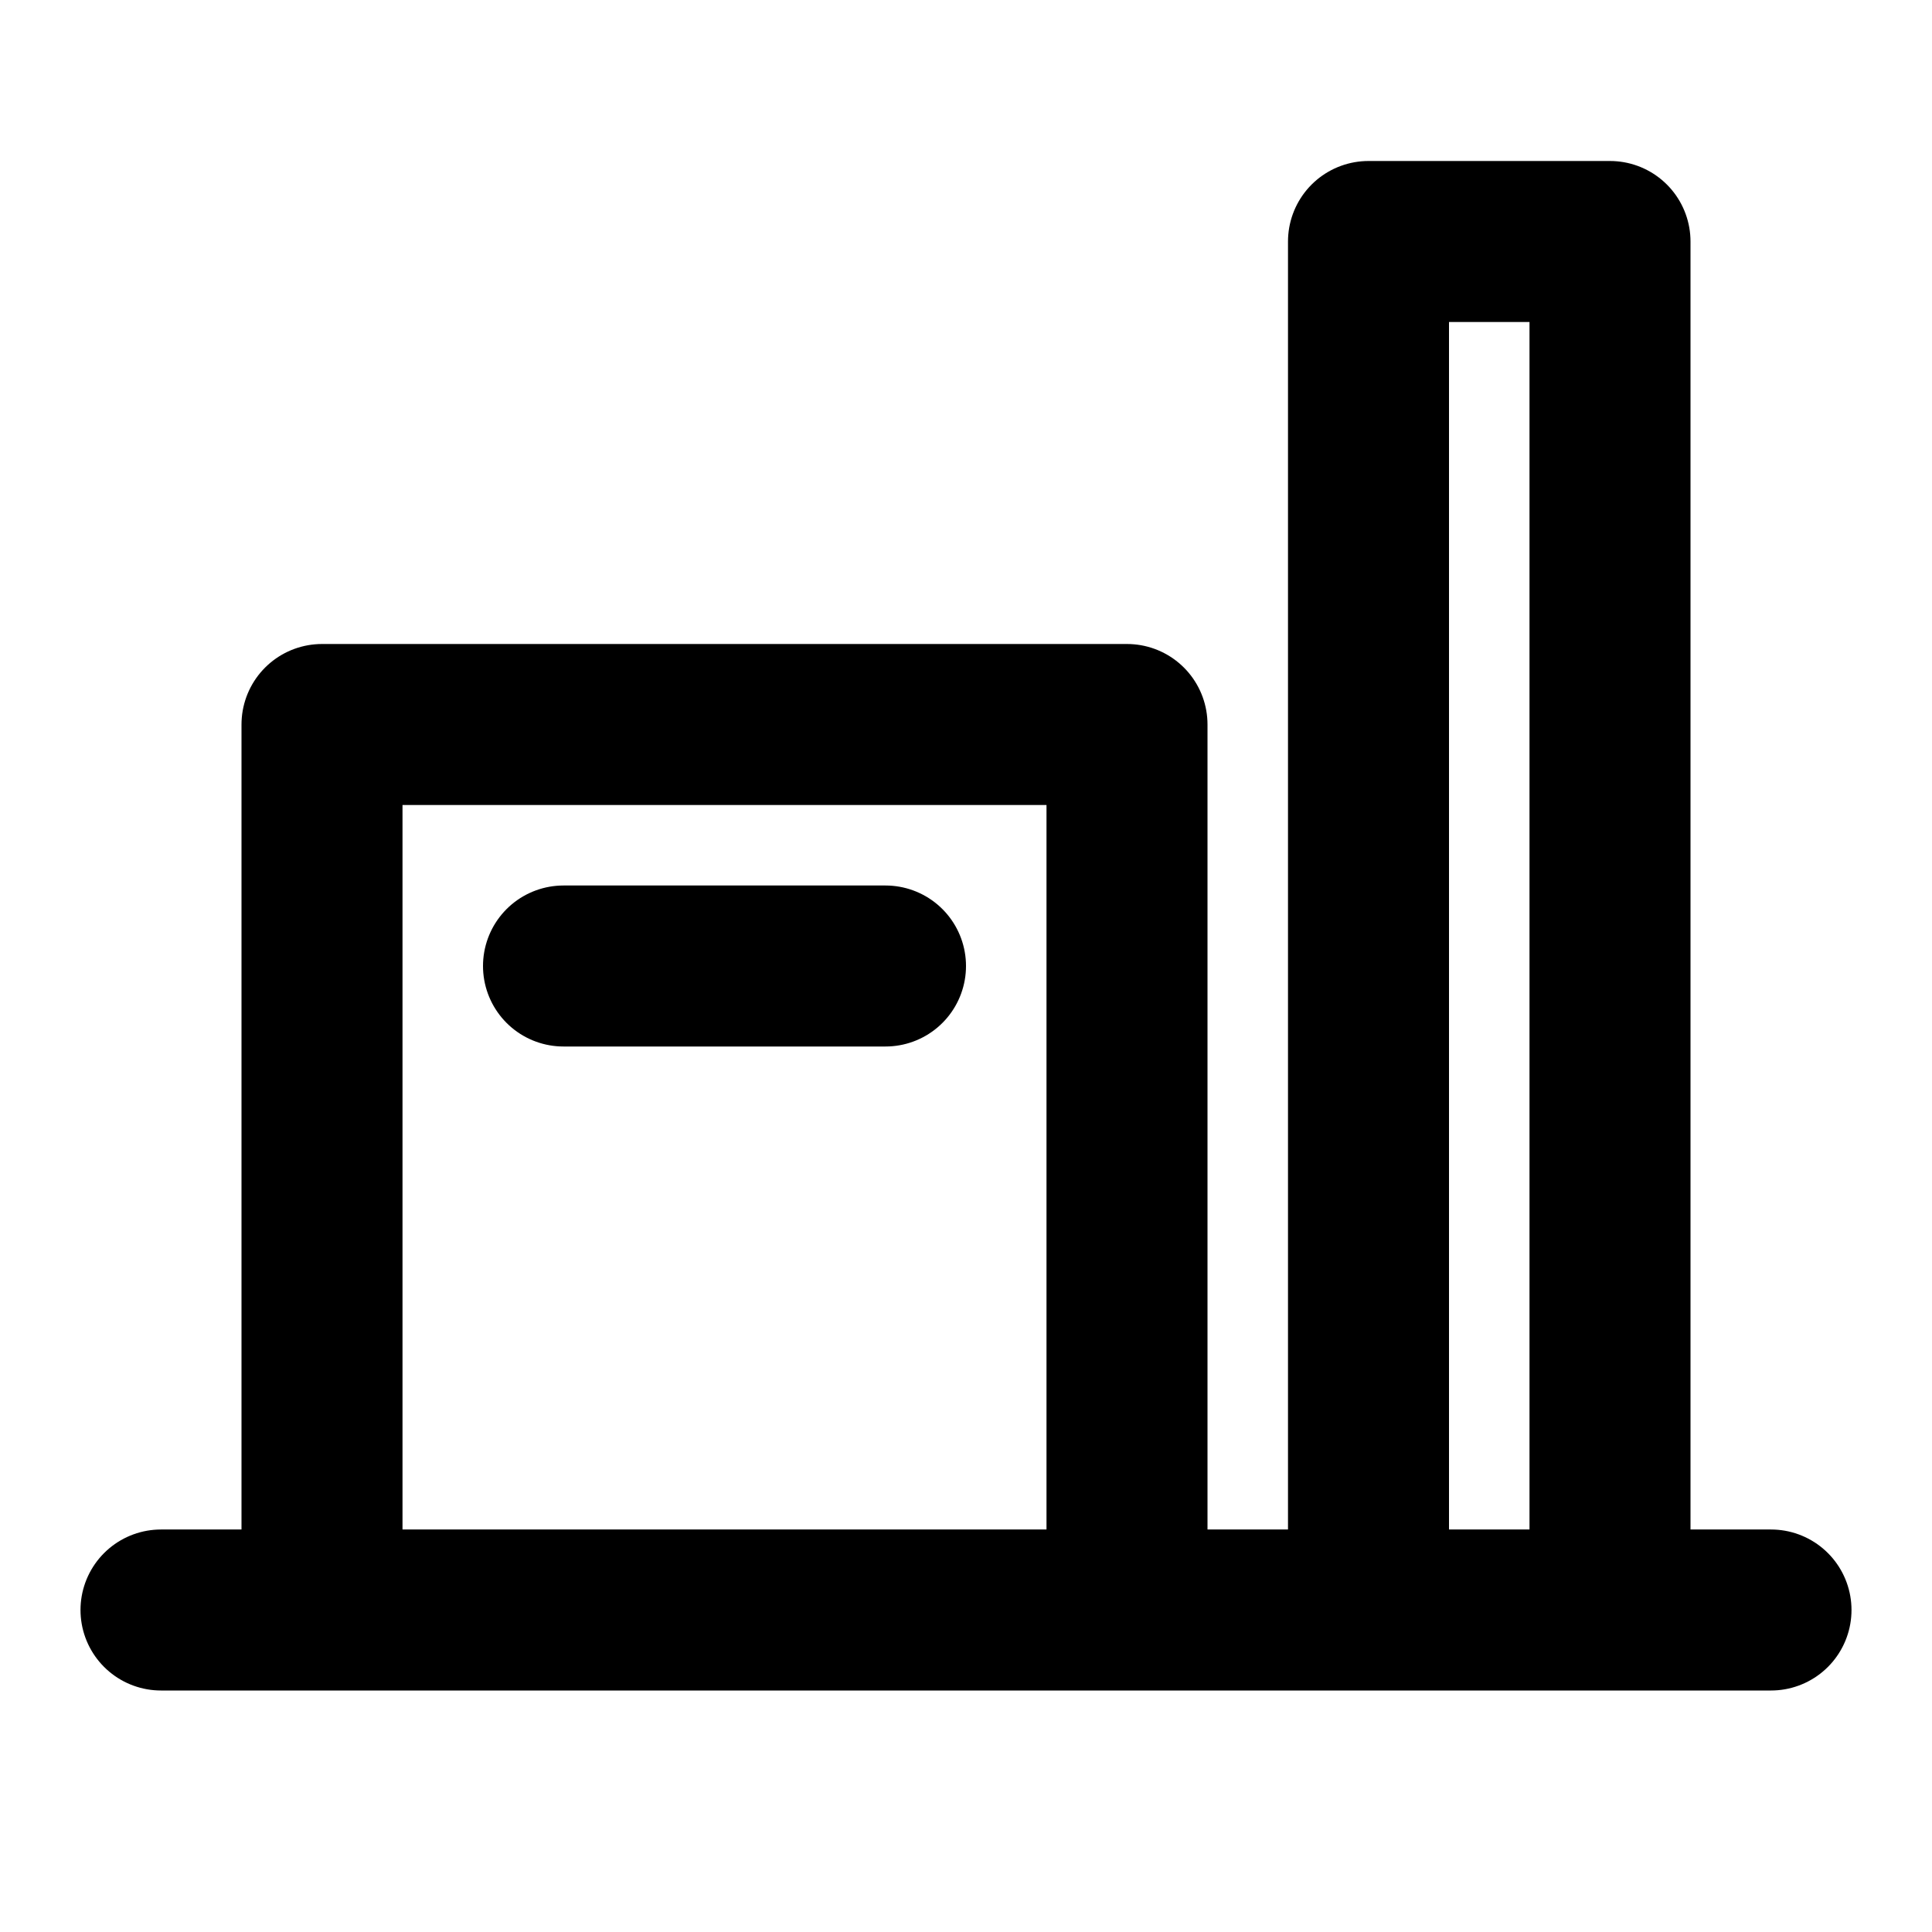
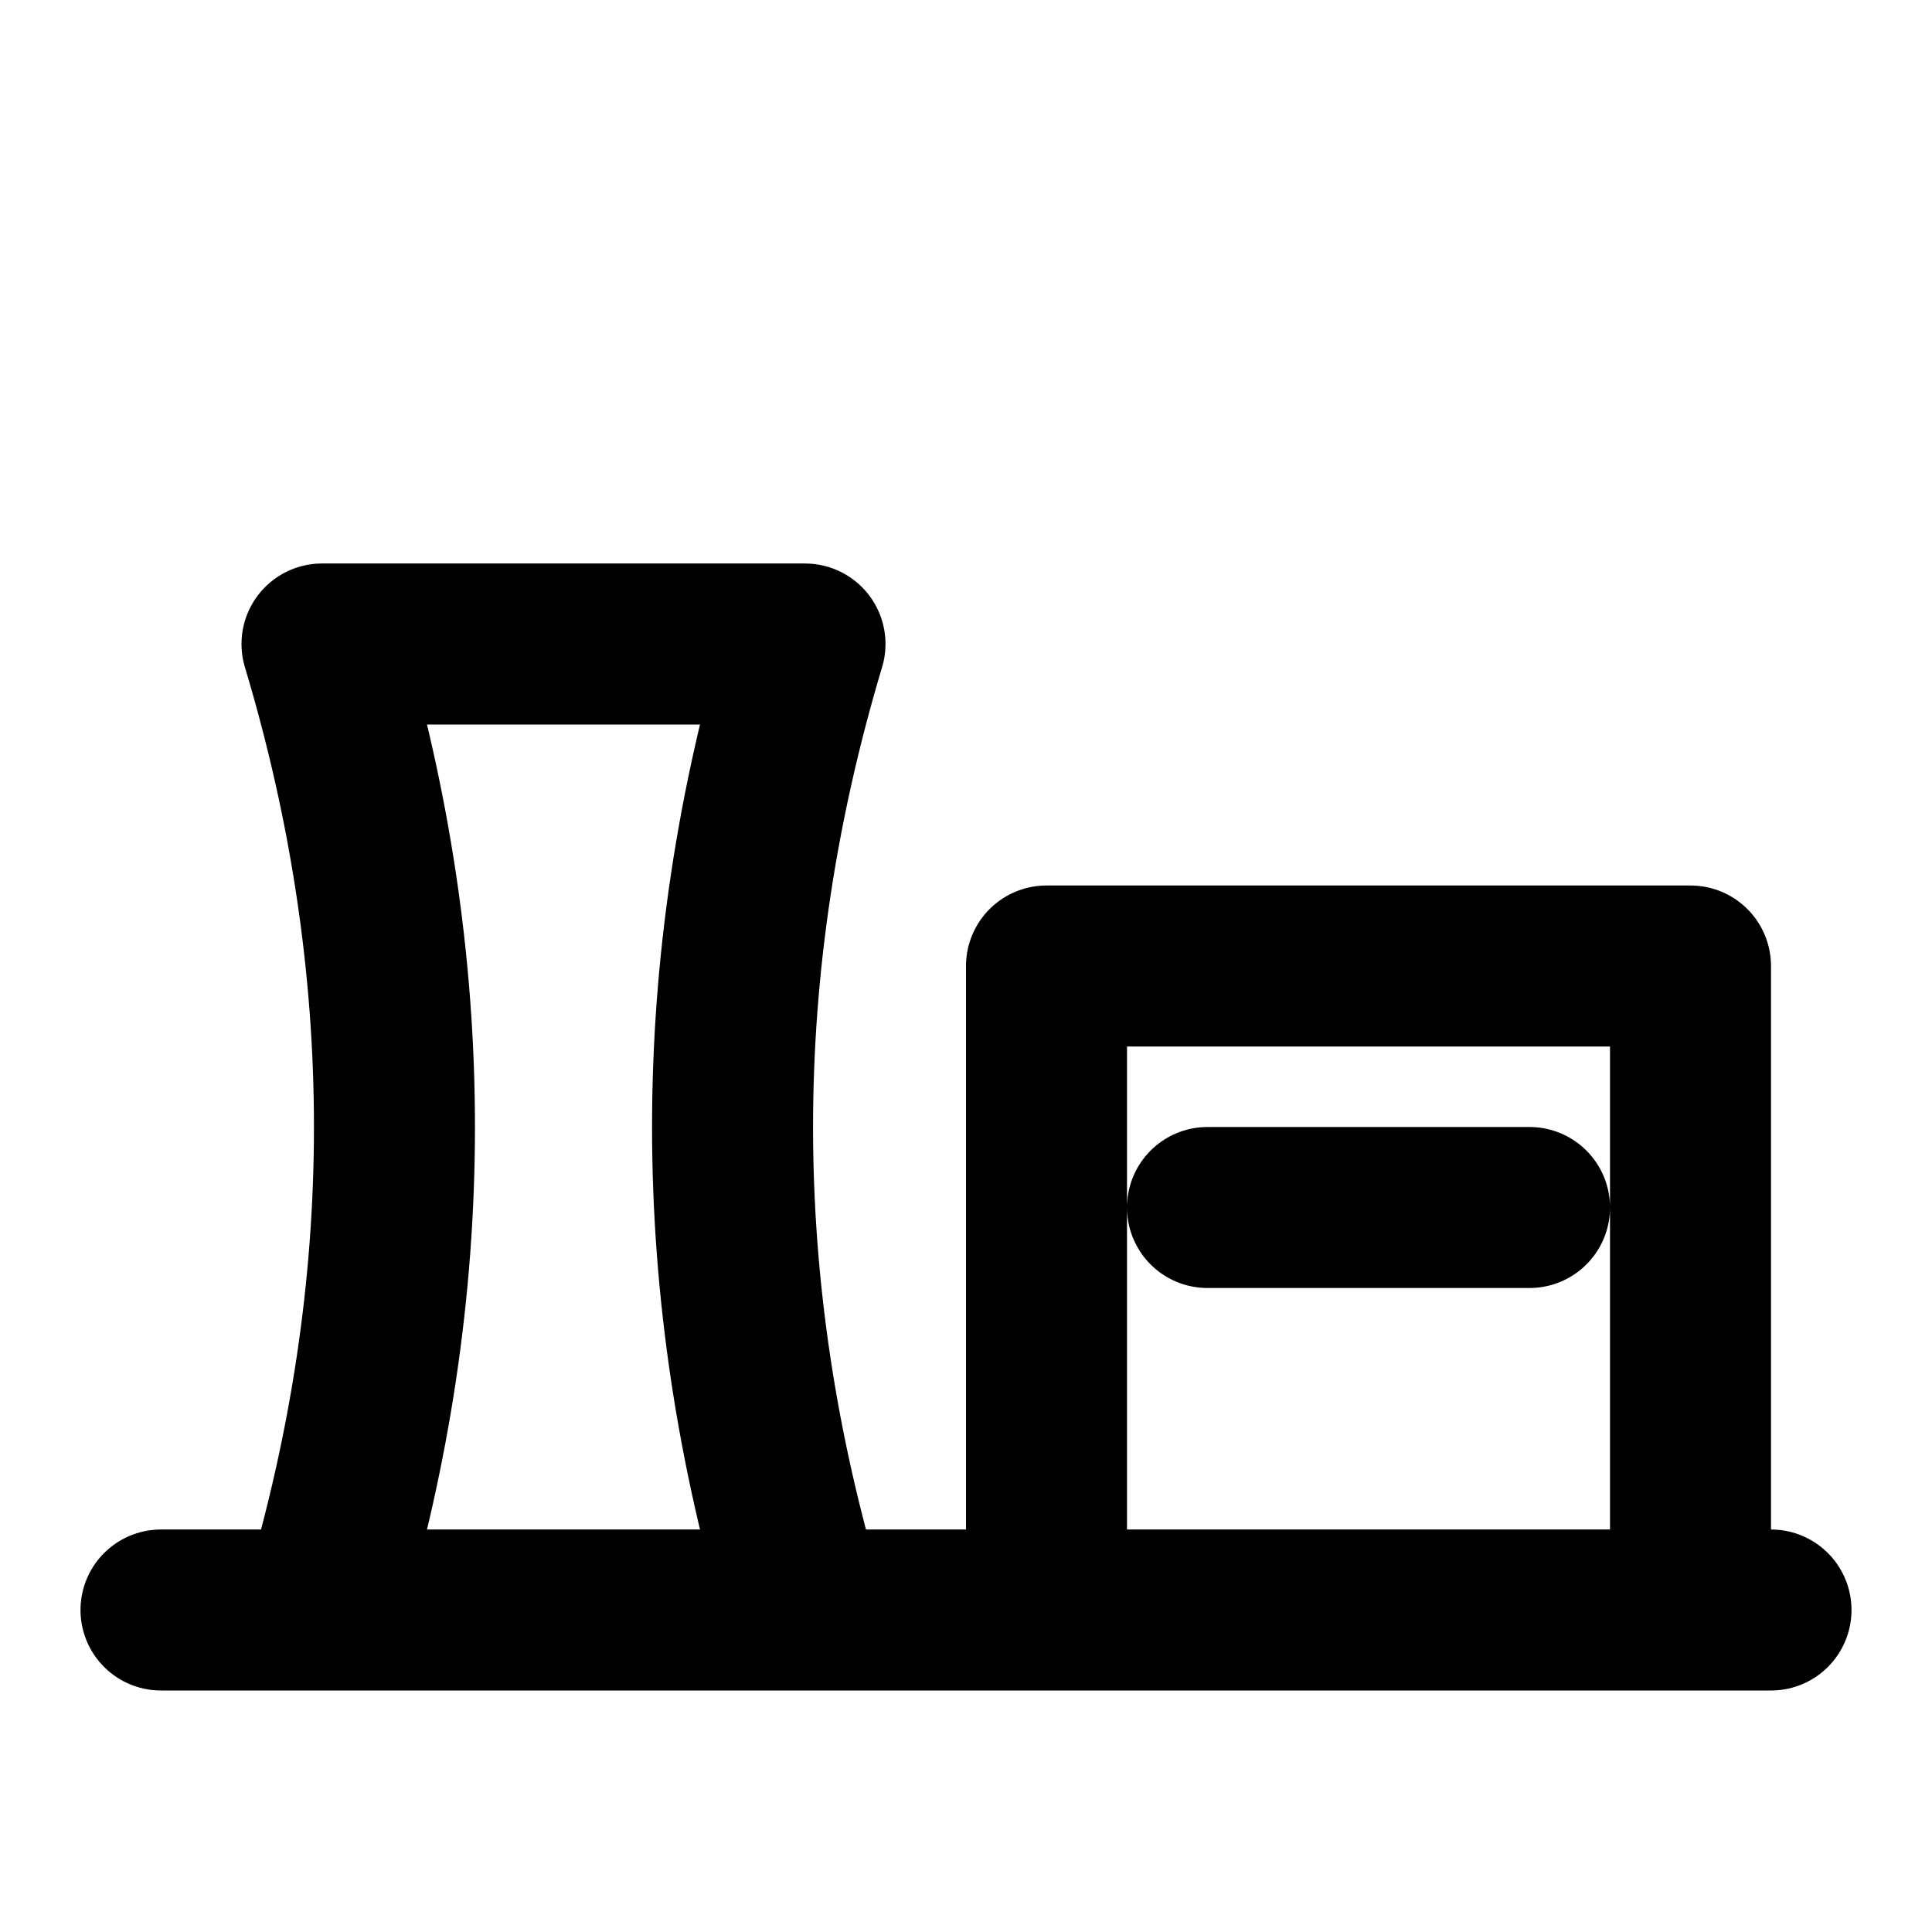
<svg xmlns="http://www.w3.org/2000/svg" viewBox="0 0 24 24" fill="none" stroke="currentColor" stroke-width="2" stroke-linecap="round" stroke-linejoin="round">
-   <path d="M2 20h20M4 20V9h10v11M17 20V3h3v17M7 12h4" />
+   <path d="M2 20h20M4 20c1.2-4 1.2-8 0-12h6c-1.2 4-1.2 8 0 12M13 20v-8h8v8M15 15h4" />
</svg>
